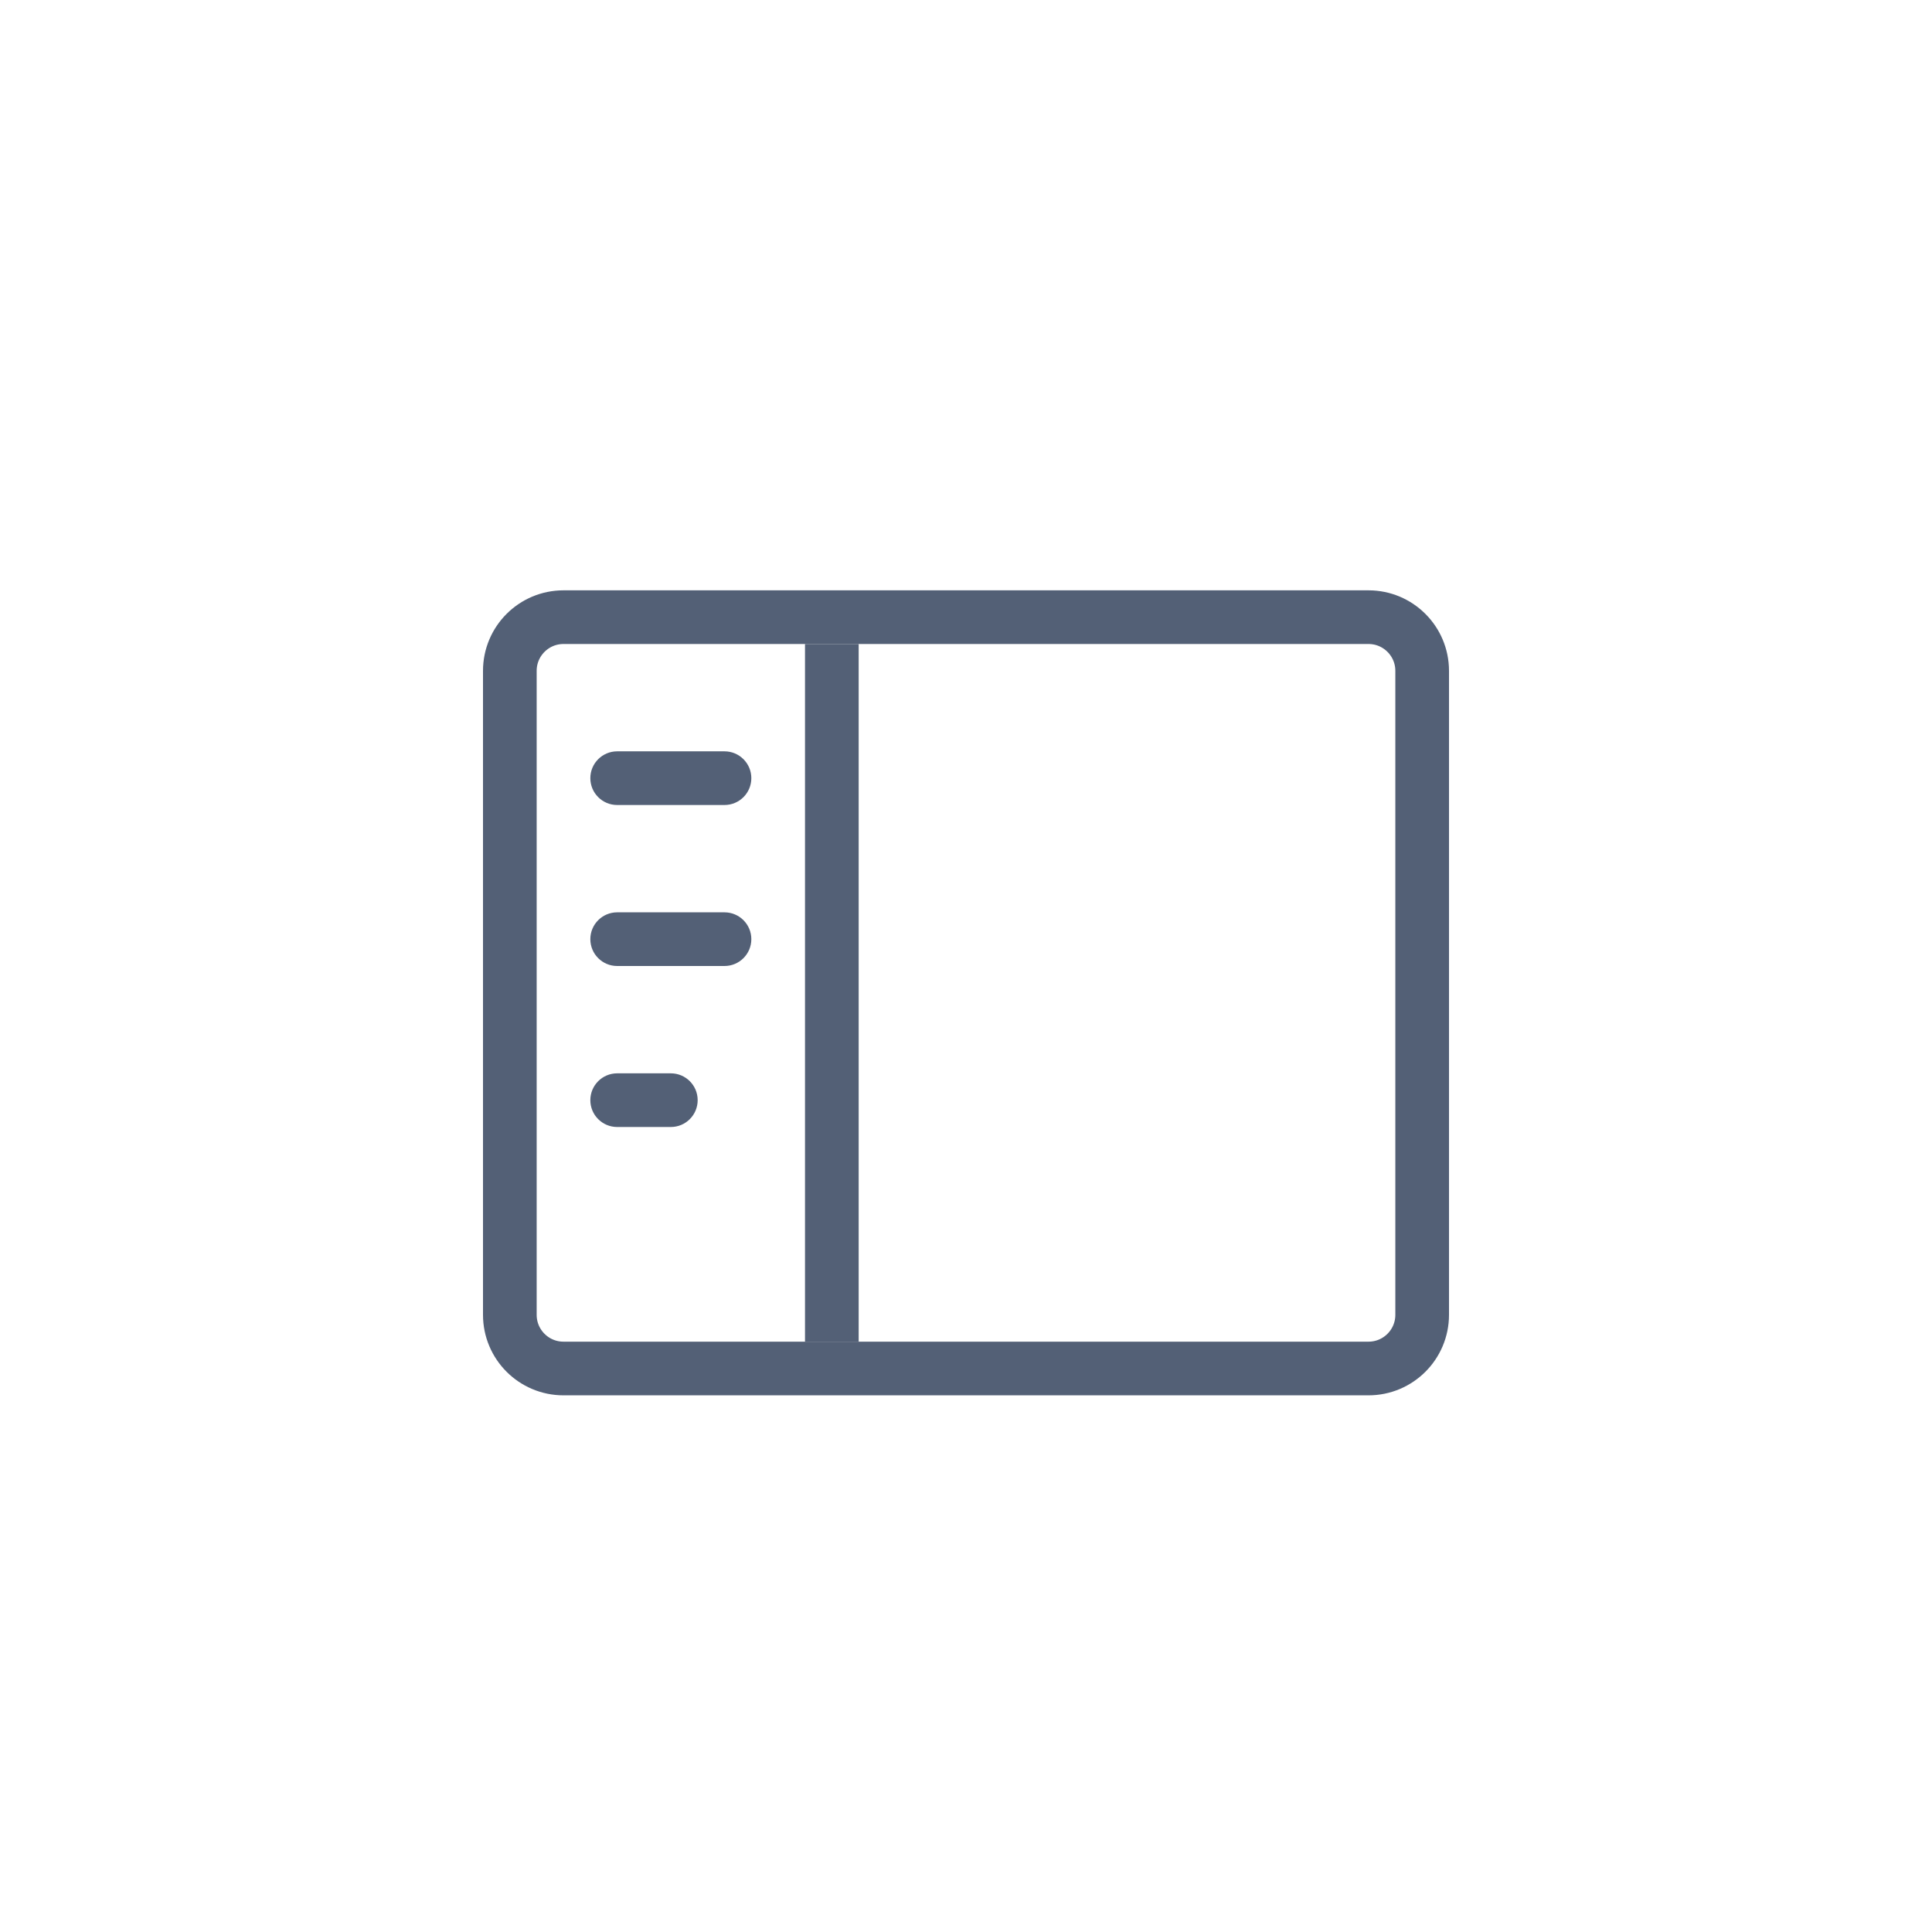
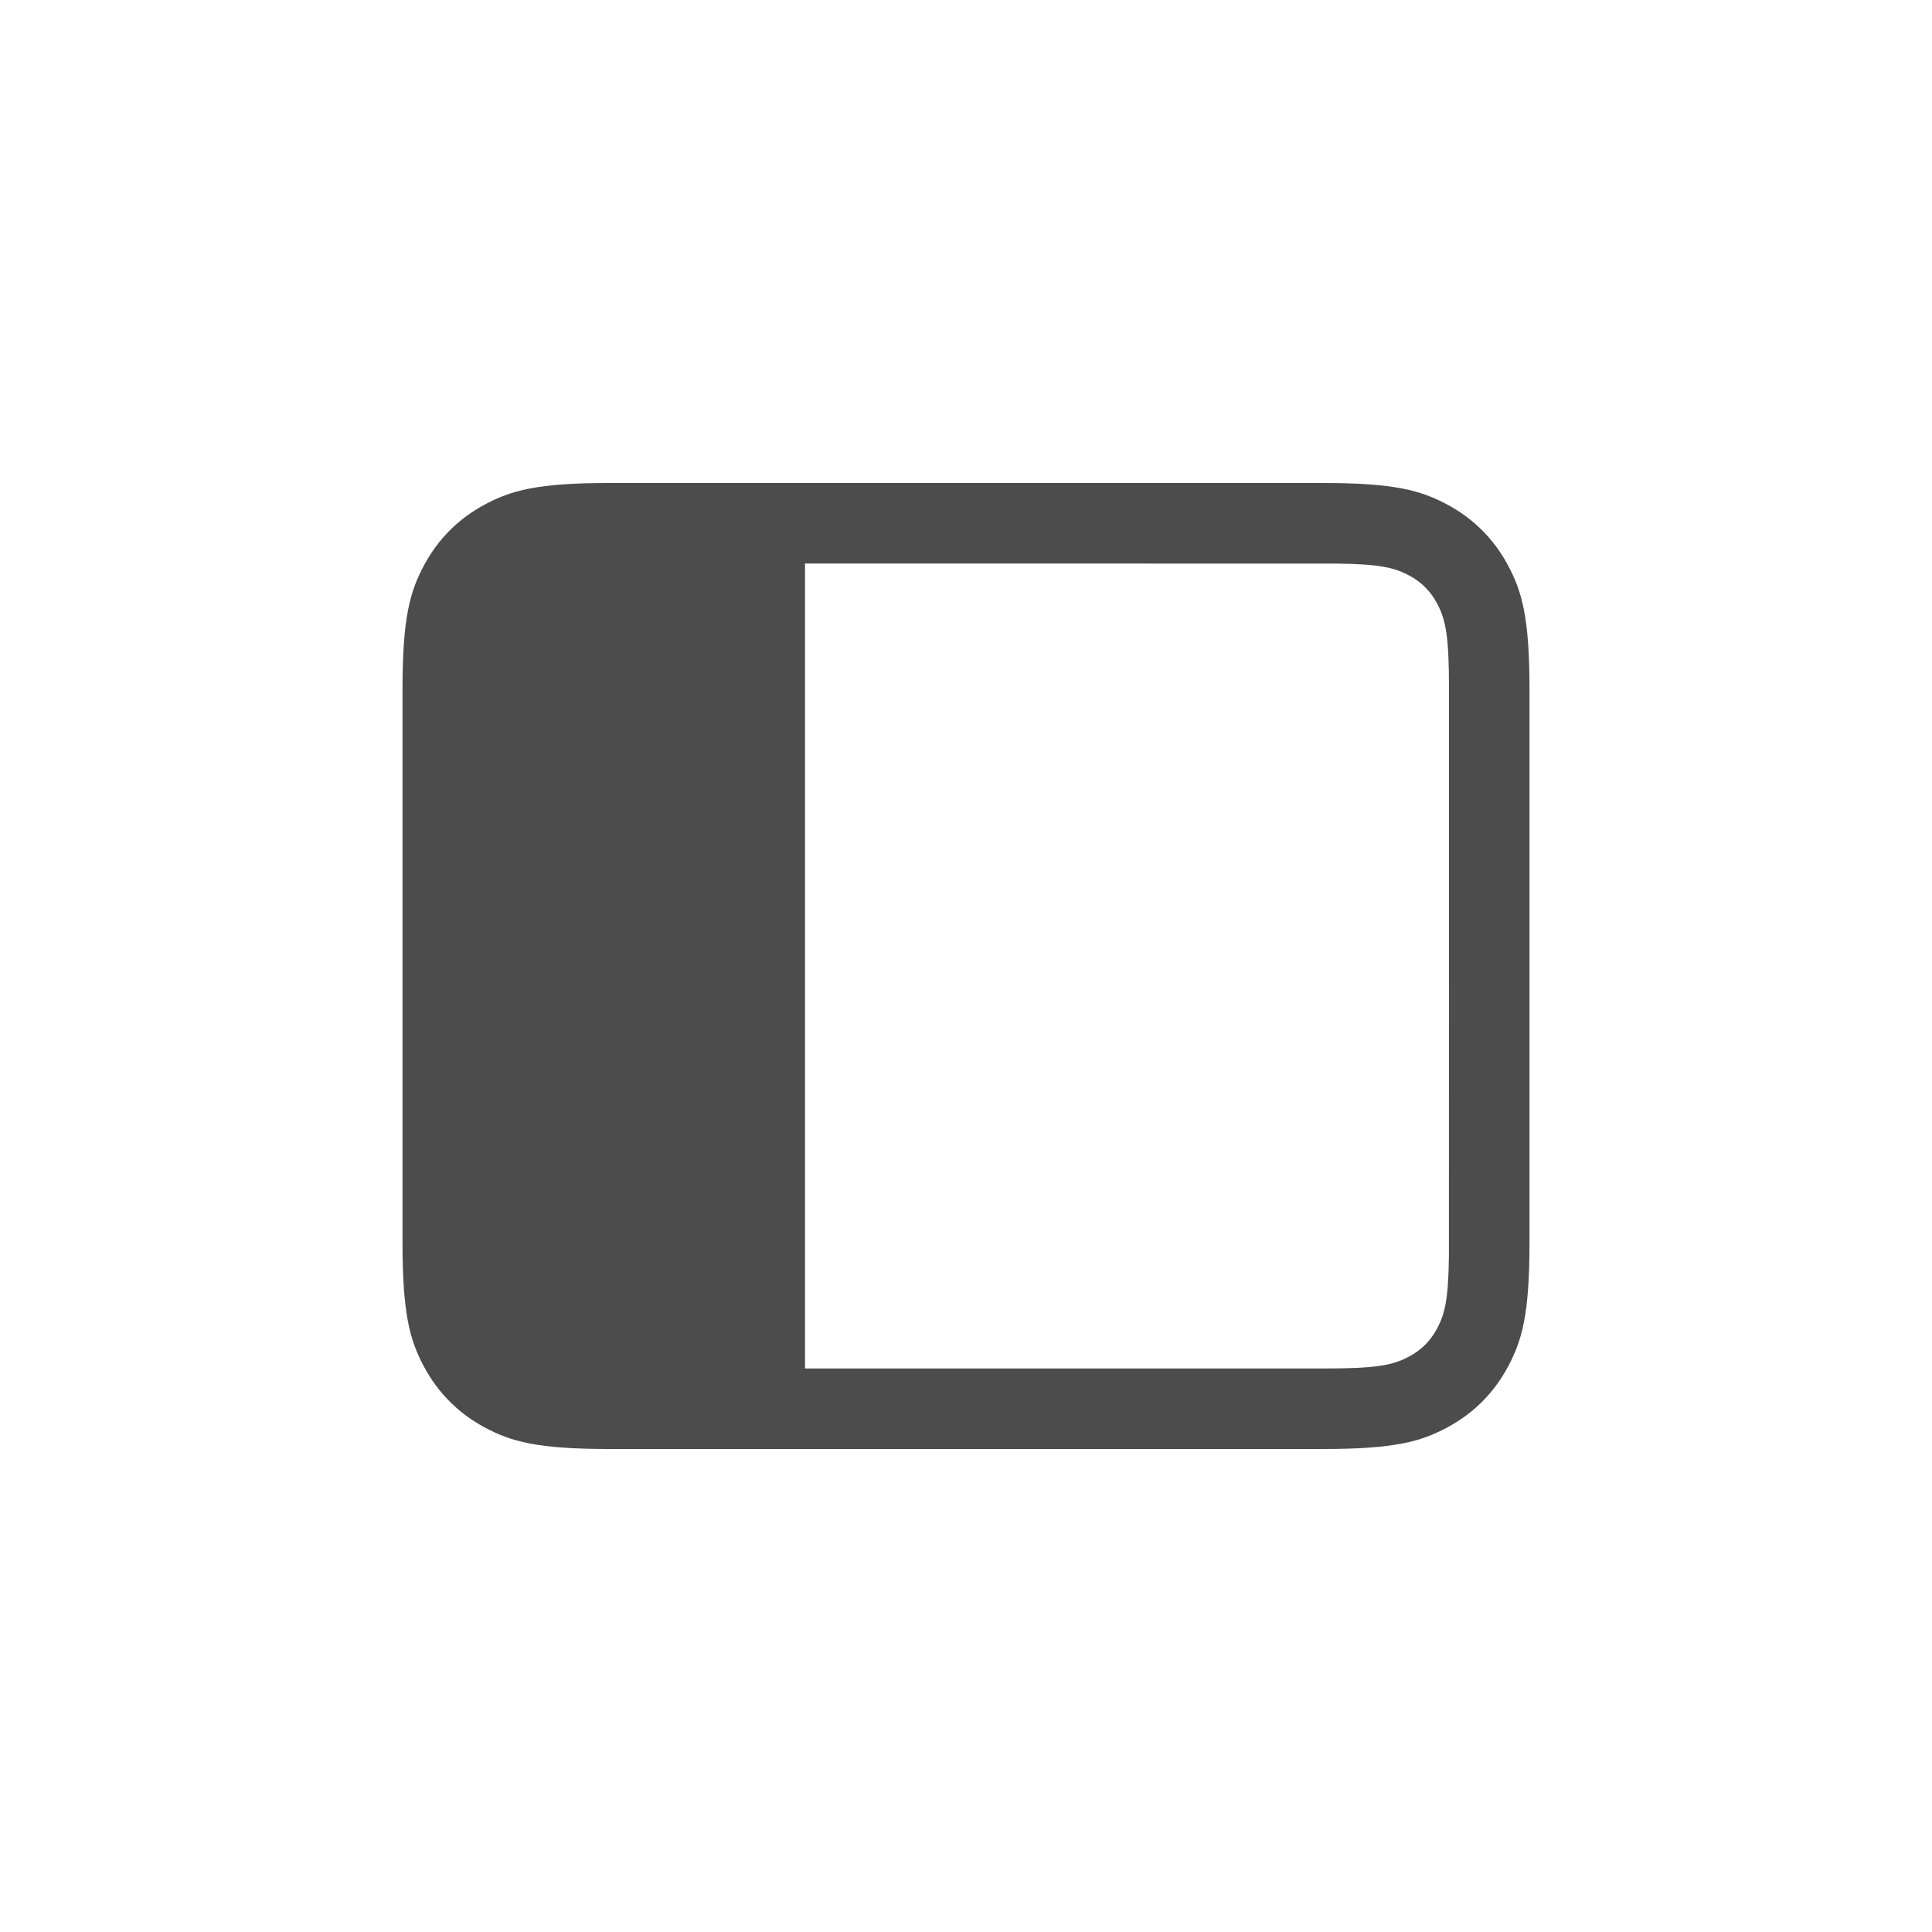
- <svg xmlns="http://www.w3.org/2000/svg" width="36px" height="36px" viewBox="0 0 36 36" version="1.1">
-   <g id="富文本" stroke="none" stroke-width="1" fill="none" fill-rule="evenodd">
-     <g id="记事本收起" transform="translate(-612, -222)">
-       <g id="Group-2" transform="translate(550, 215)">
-         <g id="视图切换_normal" transform="translate(62, 7)">
-           <rect id="Rectangle-7" x="0" y="0" width="36" height="36" rx="8" />
-           <rect id="矩形" fill="#536076" x="15" y="12" width="1" height="13" />
-           <rect id="矩形" stroke="#536076" x="9.5" y="11.5" width="17" height="14" rx="1" />
-           <rect id="矩形" fill="#536076" x="11" y="14" width="3" height="1" rx="0.5" />
-           <rect id="矩形备份" fill="#536076" x="11" y="17" width="3" height="1" rx="0.5" />
-           <rect id="矩形备份-2" fill="#536076" x="11" y="20" width="2" height="1" rx="0.5" />
+ <svg xmlns="http://www.w3.org/2000/svg" width="24px" height="24px" viewBox="0 0 24 24" version="1.1">
+   <g id="语音记事本" stroke="none" stroke-width="1" fill="none" fill-rule="evenodd">
+     <g id="画框" transform="translate(-19, -15)" fill="#000000">
+       <g id="侧边栏" transform="translate(19, 15)">
+         <rect id="DTK-/-Button-/ToolButton-/-Light-Normal" fill-opacity="0" x="0" y="0" width="24" height="24" rx="6" />
+         <g id="ICON" transform="translate(4, 4)" fill-opacity="0.7" fill-rule="nonzero">
+           <path d="M12.436,2 C13.328,2 13.651,2.093 13.977,2.267 C14.303,2.441 14.559,2.697 14.733,3.023 C14.907,3.349 15,3.672 15,4.564 L15,11.436 C15,12.328 14.907,12.651 14.733,12.977 C14.559,13.303 14.303,13.559 13.977,13.733 C13.651,13.907 13.328,14 12.436,14 L3.564,14 C2.672,14 2.349,13.907 2.023,13.733 C1.697,13.559 1.441,13.303 1.267,12.977 C1.093,12.651 1,12.328 1,11.436 L1,4.564 C1,3.672 1.093,3.349 1.267,3.023 C1.441,2.697 1.697,2.441 2.023,2.267 C2.349,2.093 2.672,2 3.564,2 L12.436,2 Z M12.606,3.001 L6,3 L6,13 L12.436,13 C13.098,13 13.3,12.961 13.505,12.851 C13.657,12.77 13.77,12.657 13.851,12.505 C13.951,12.318 13.992,12.135 13.999,11.606 L14,4.564 C14,3.902 13.961,3.7 13.851,3.495 C13.77,3.343 13.657,3.23 13.505,3.149 C13.318,3.049 13.135,3.008 12.606,3.001 Z" id="形状结合" />
        </g>
      </g>
    </g>
  </g>
</svg>
